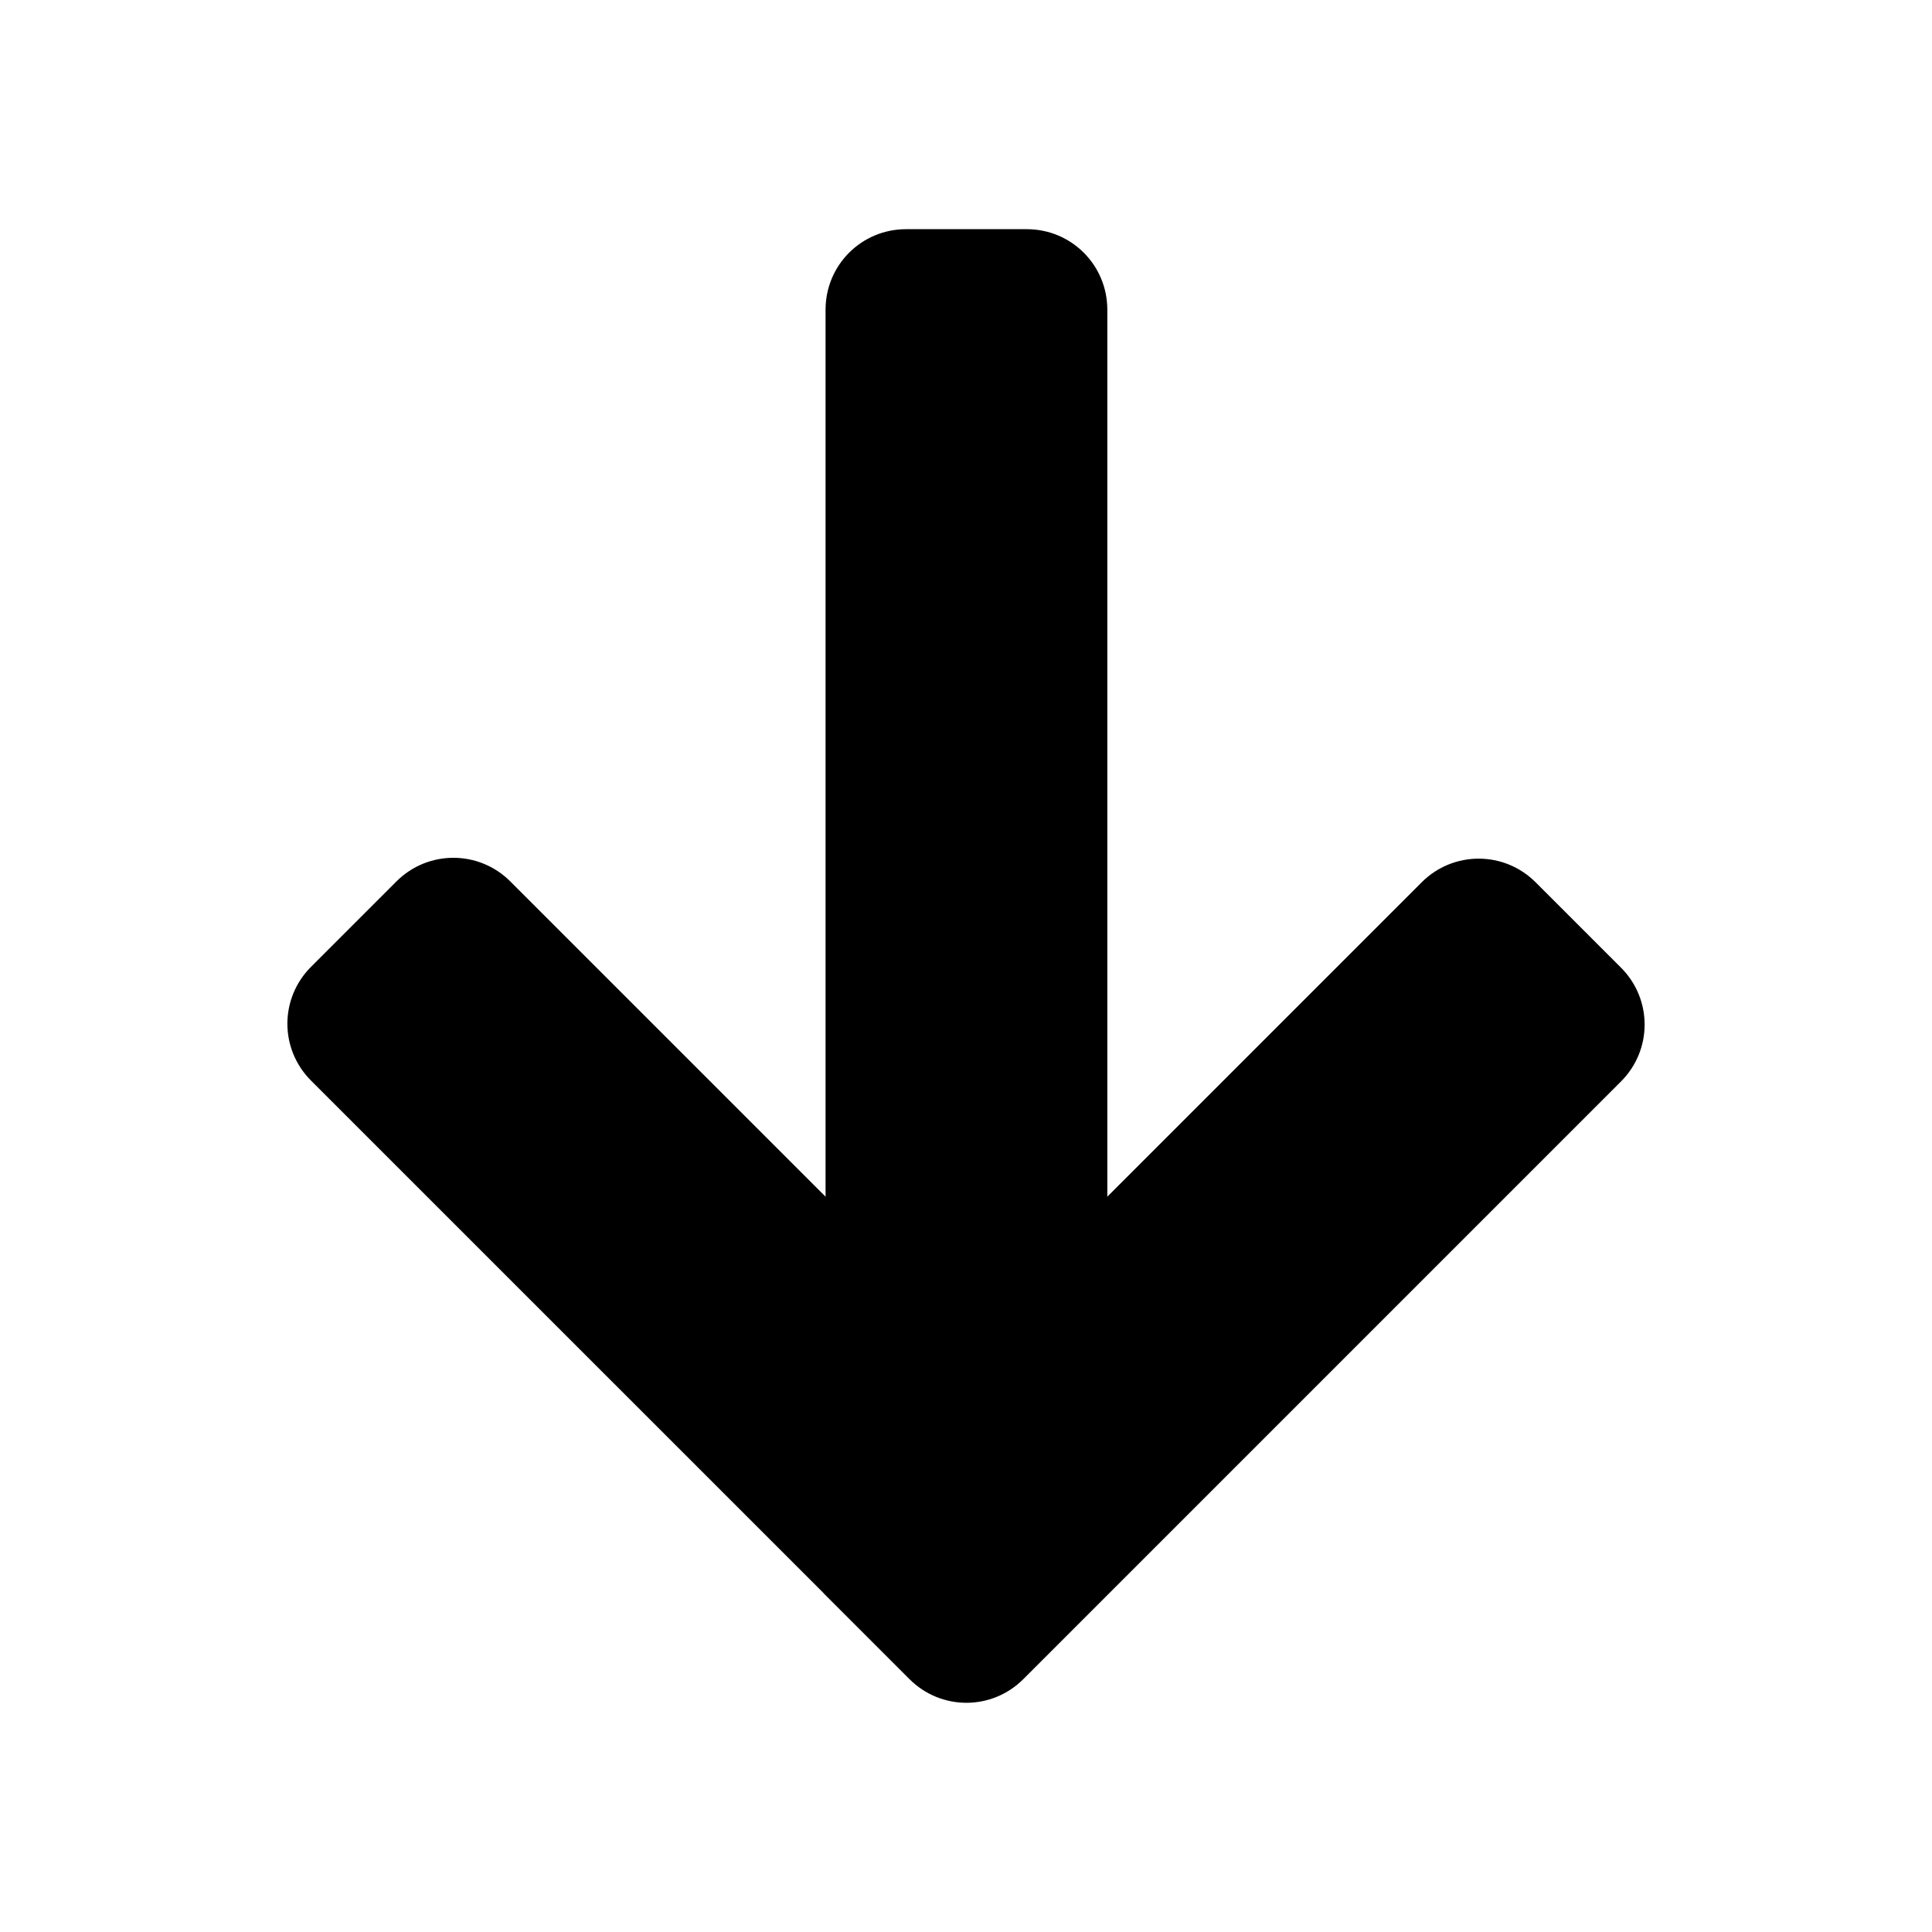
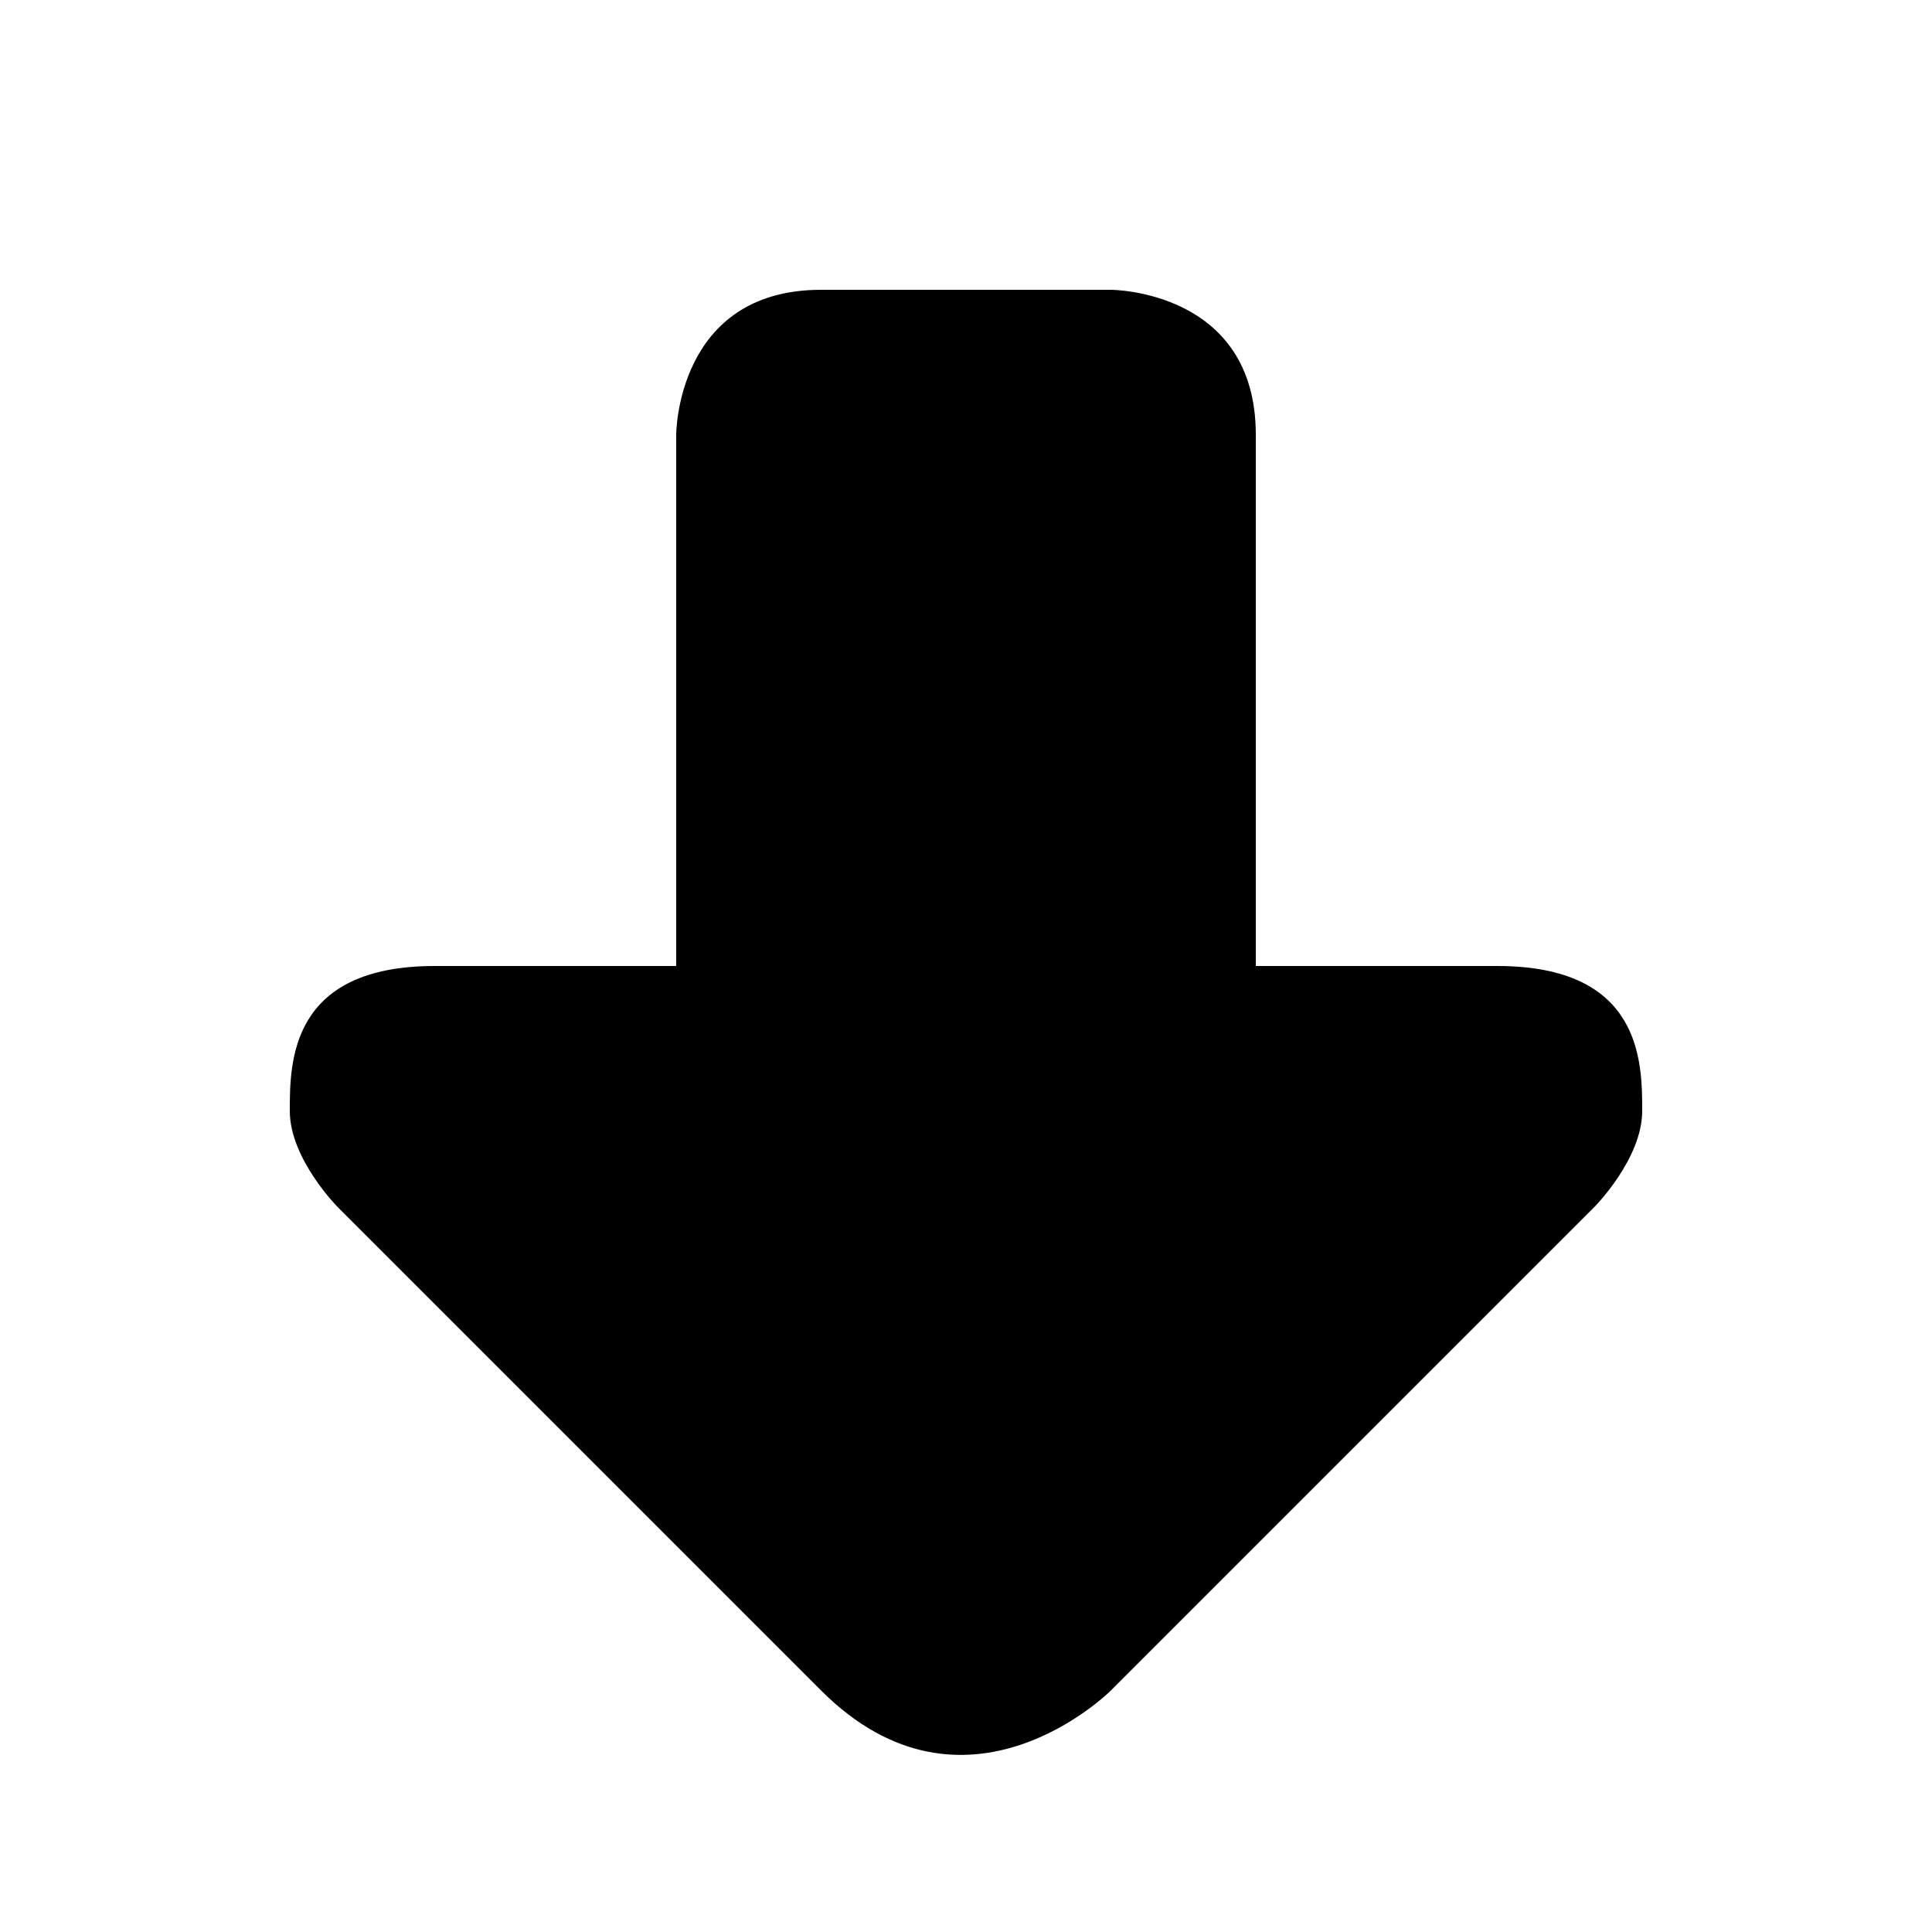
- <svg xmlns="http://www.w3.org/2000/svg" height="48" width="48" version="1.1" viewBox="0 0 48 48">
-   <path style="fill-rule:evenodd;fill:#000000" d="m7.14 25.434c0 0.511 0.196 1.022 0.588 1.414l12.729 12.728c0.007 0.007 0.011 0.015 0.018 0.021l2.121 2.121c0.783 0.783 2.045 0.783 2.828 0l14.849-14.849c0.783-0.783 0.783-2.045 0-2.828l-2.121-2.121c-0.783-0.783-2.047-0.783-2.83 0l-7.811 7.811v-22.037c0-1.108-0.892-2-2-2h-3c-1.108 0-2 0.892-2 2v22.037l-7.832-7.832c-0.783-0.783-2.047-0.783-2.83 0l-2.121 2.121c-0.392 0.392-0.588 0.903-0.588 1.414z" />
+ <svg xmlns="http://www.w3.org/2000/svg" width="50" height="50" version="1.1" viewBox="0 0 50 50">
+   <path d="m28.75 7.5s3.75 0 3.75 3.75v13.75h6.25c3.75 0 3.75 2.5 3.75 3.75s-1.25 2.5-1.25 2.5l-12.5 12.5s-3.75 3.75-7.5 0l-12.5-12.5s-1.25-1.25-1.25-2.5 0-3.75 3.75-3.75h6.25v-13.75s0-3.75 3.75-3.75z" />
</svg>
